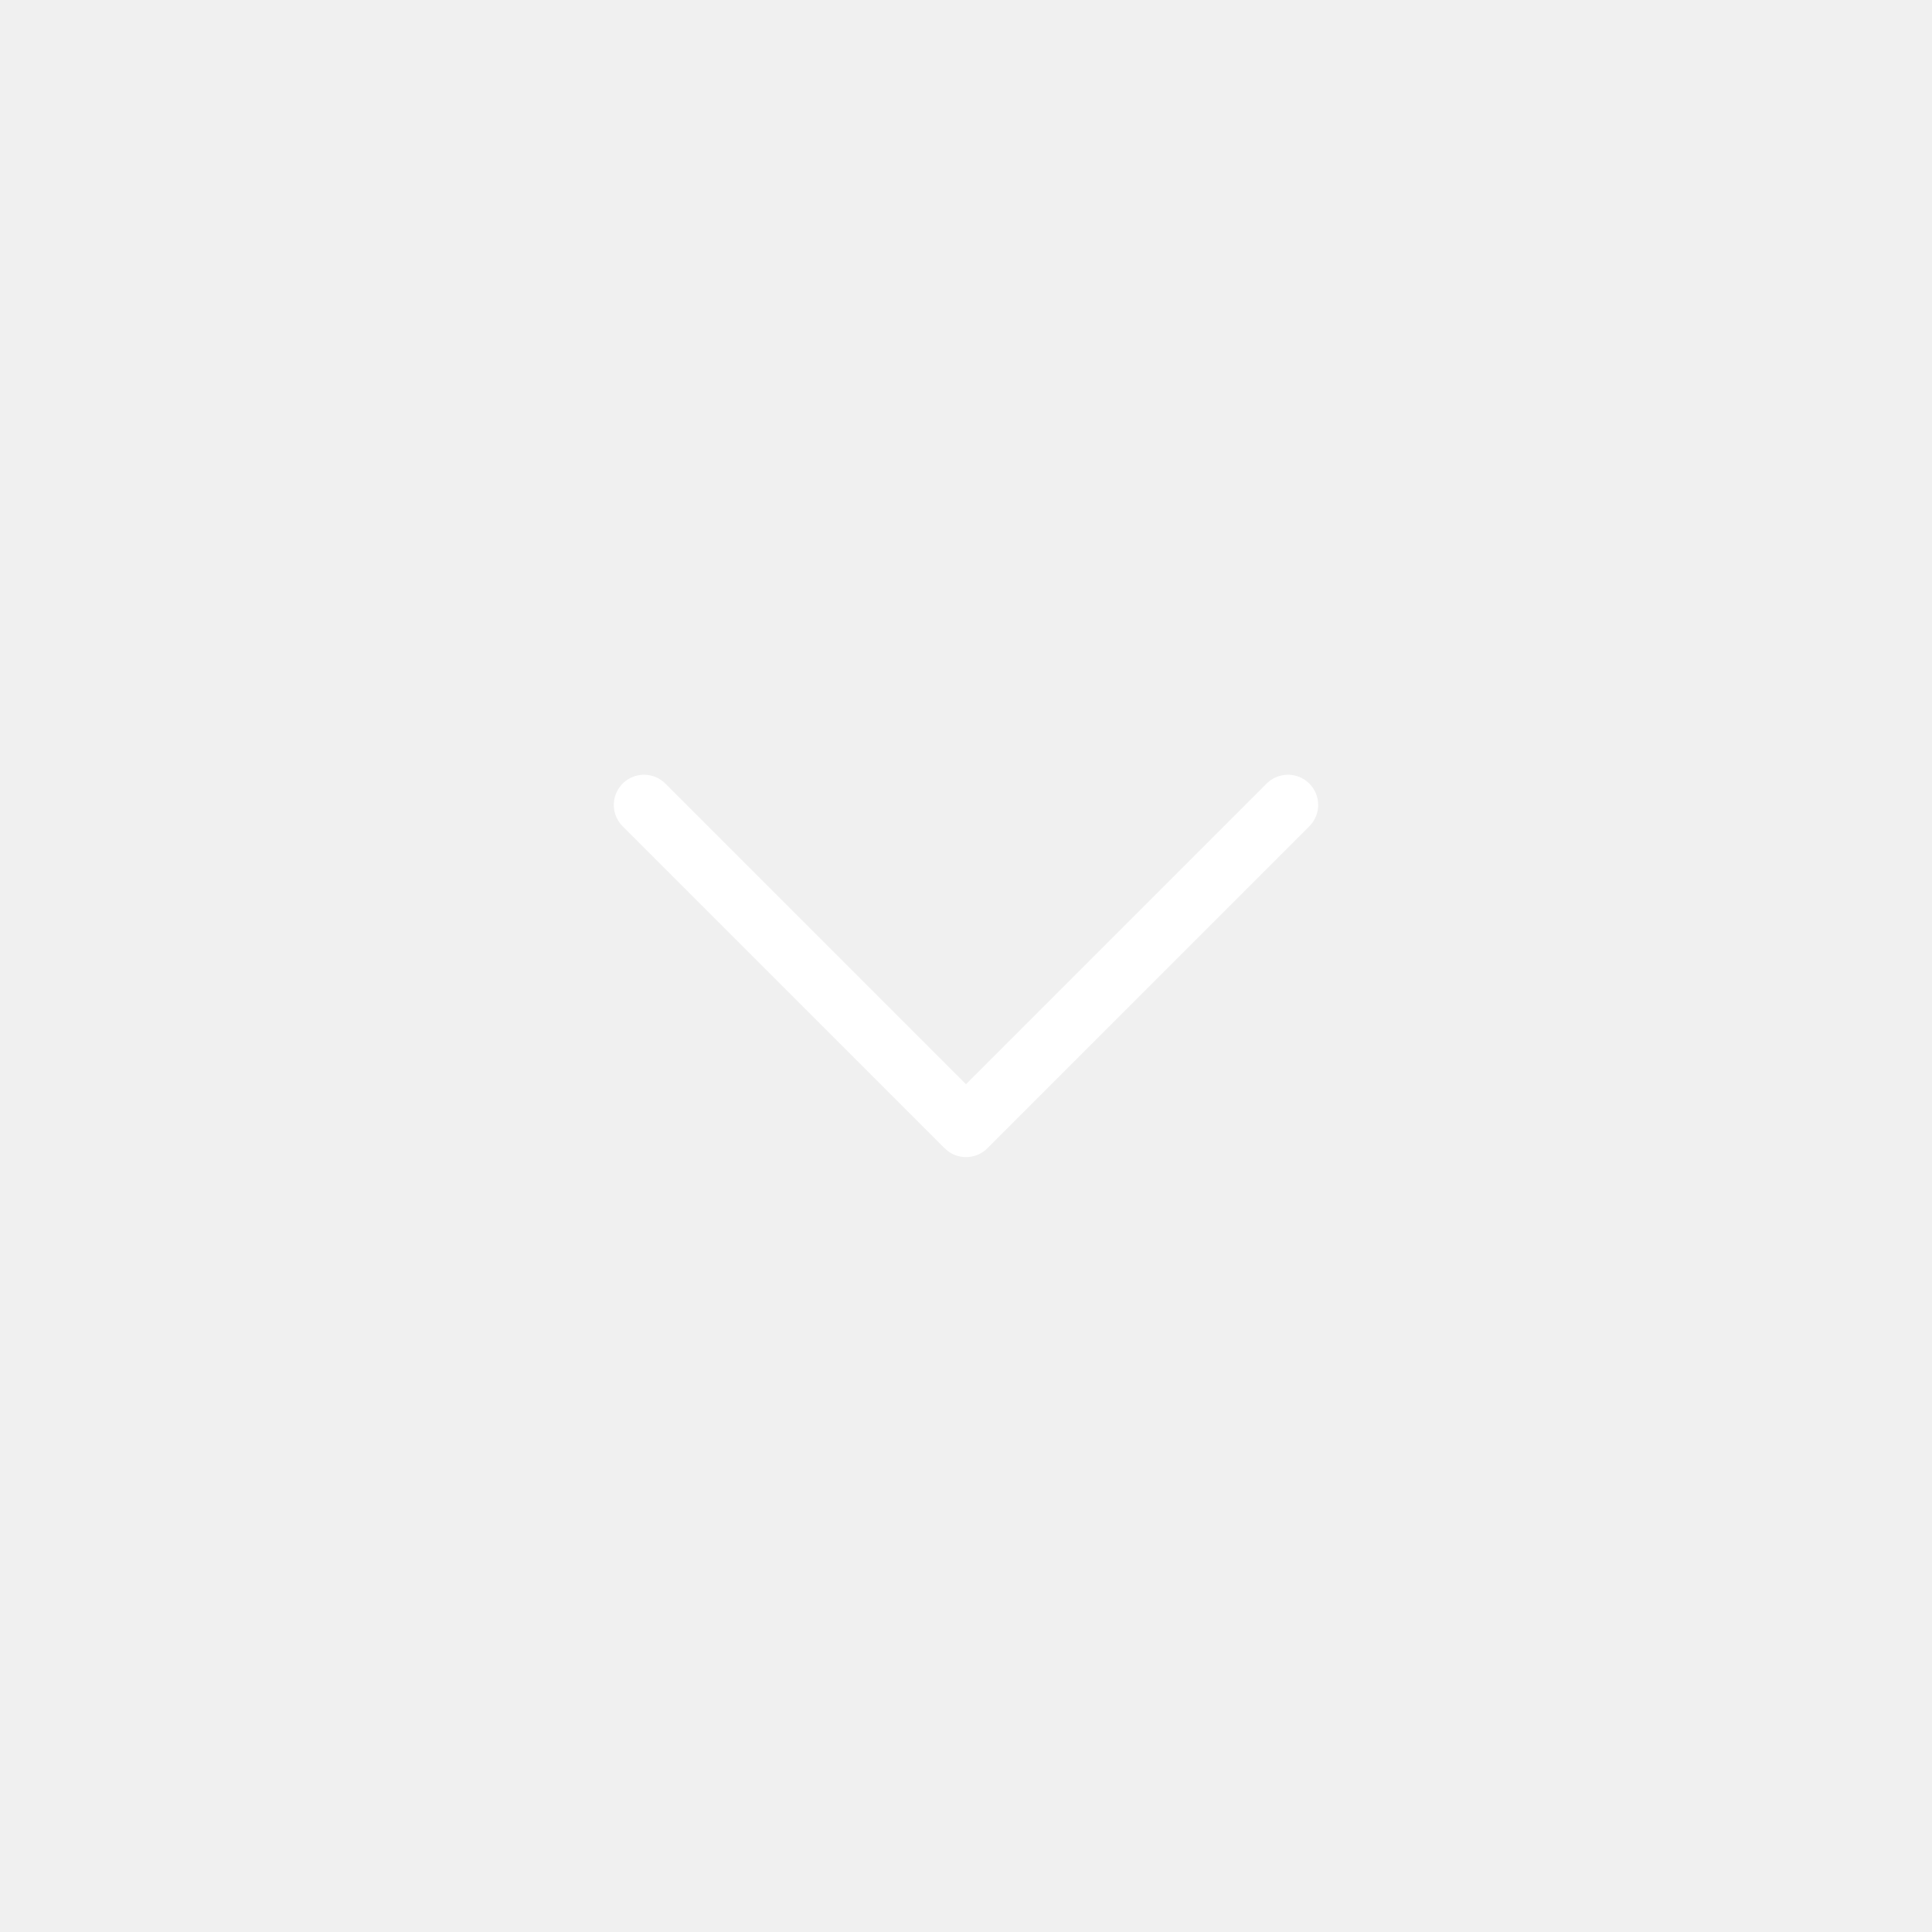
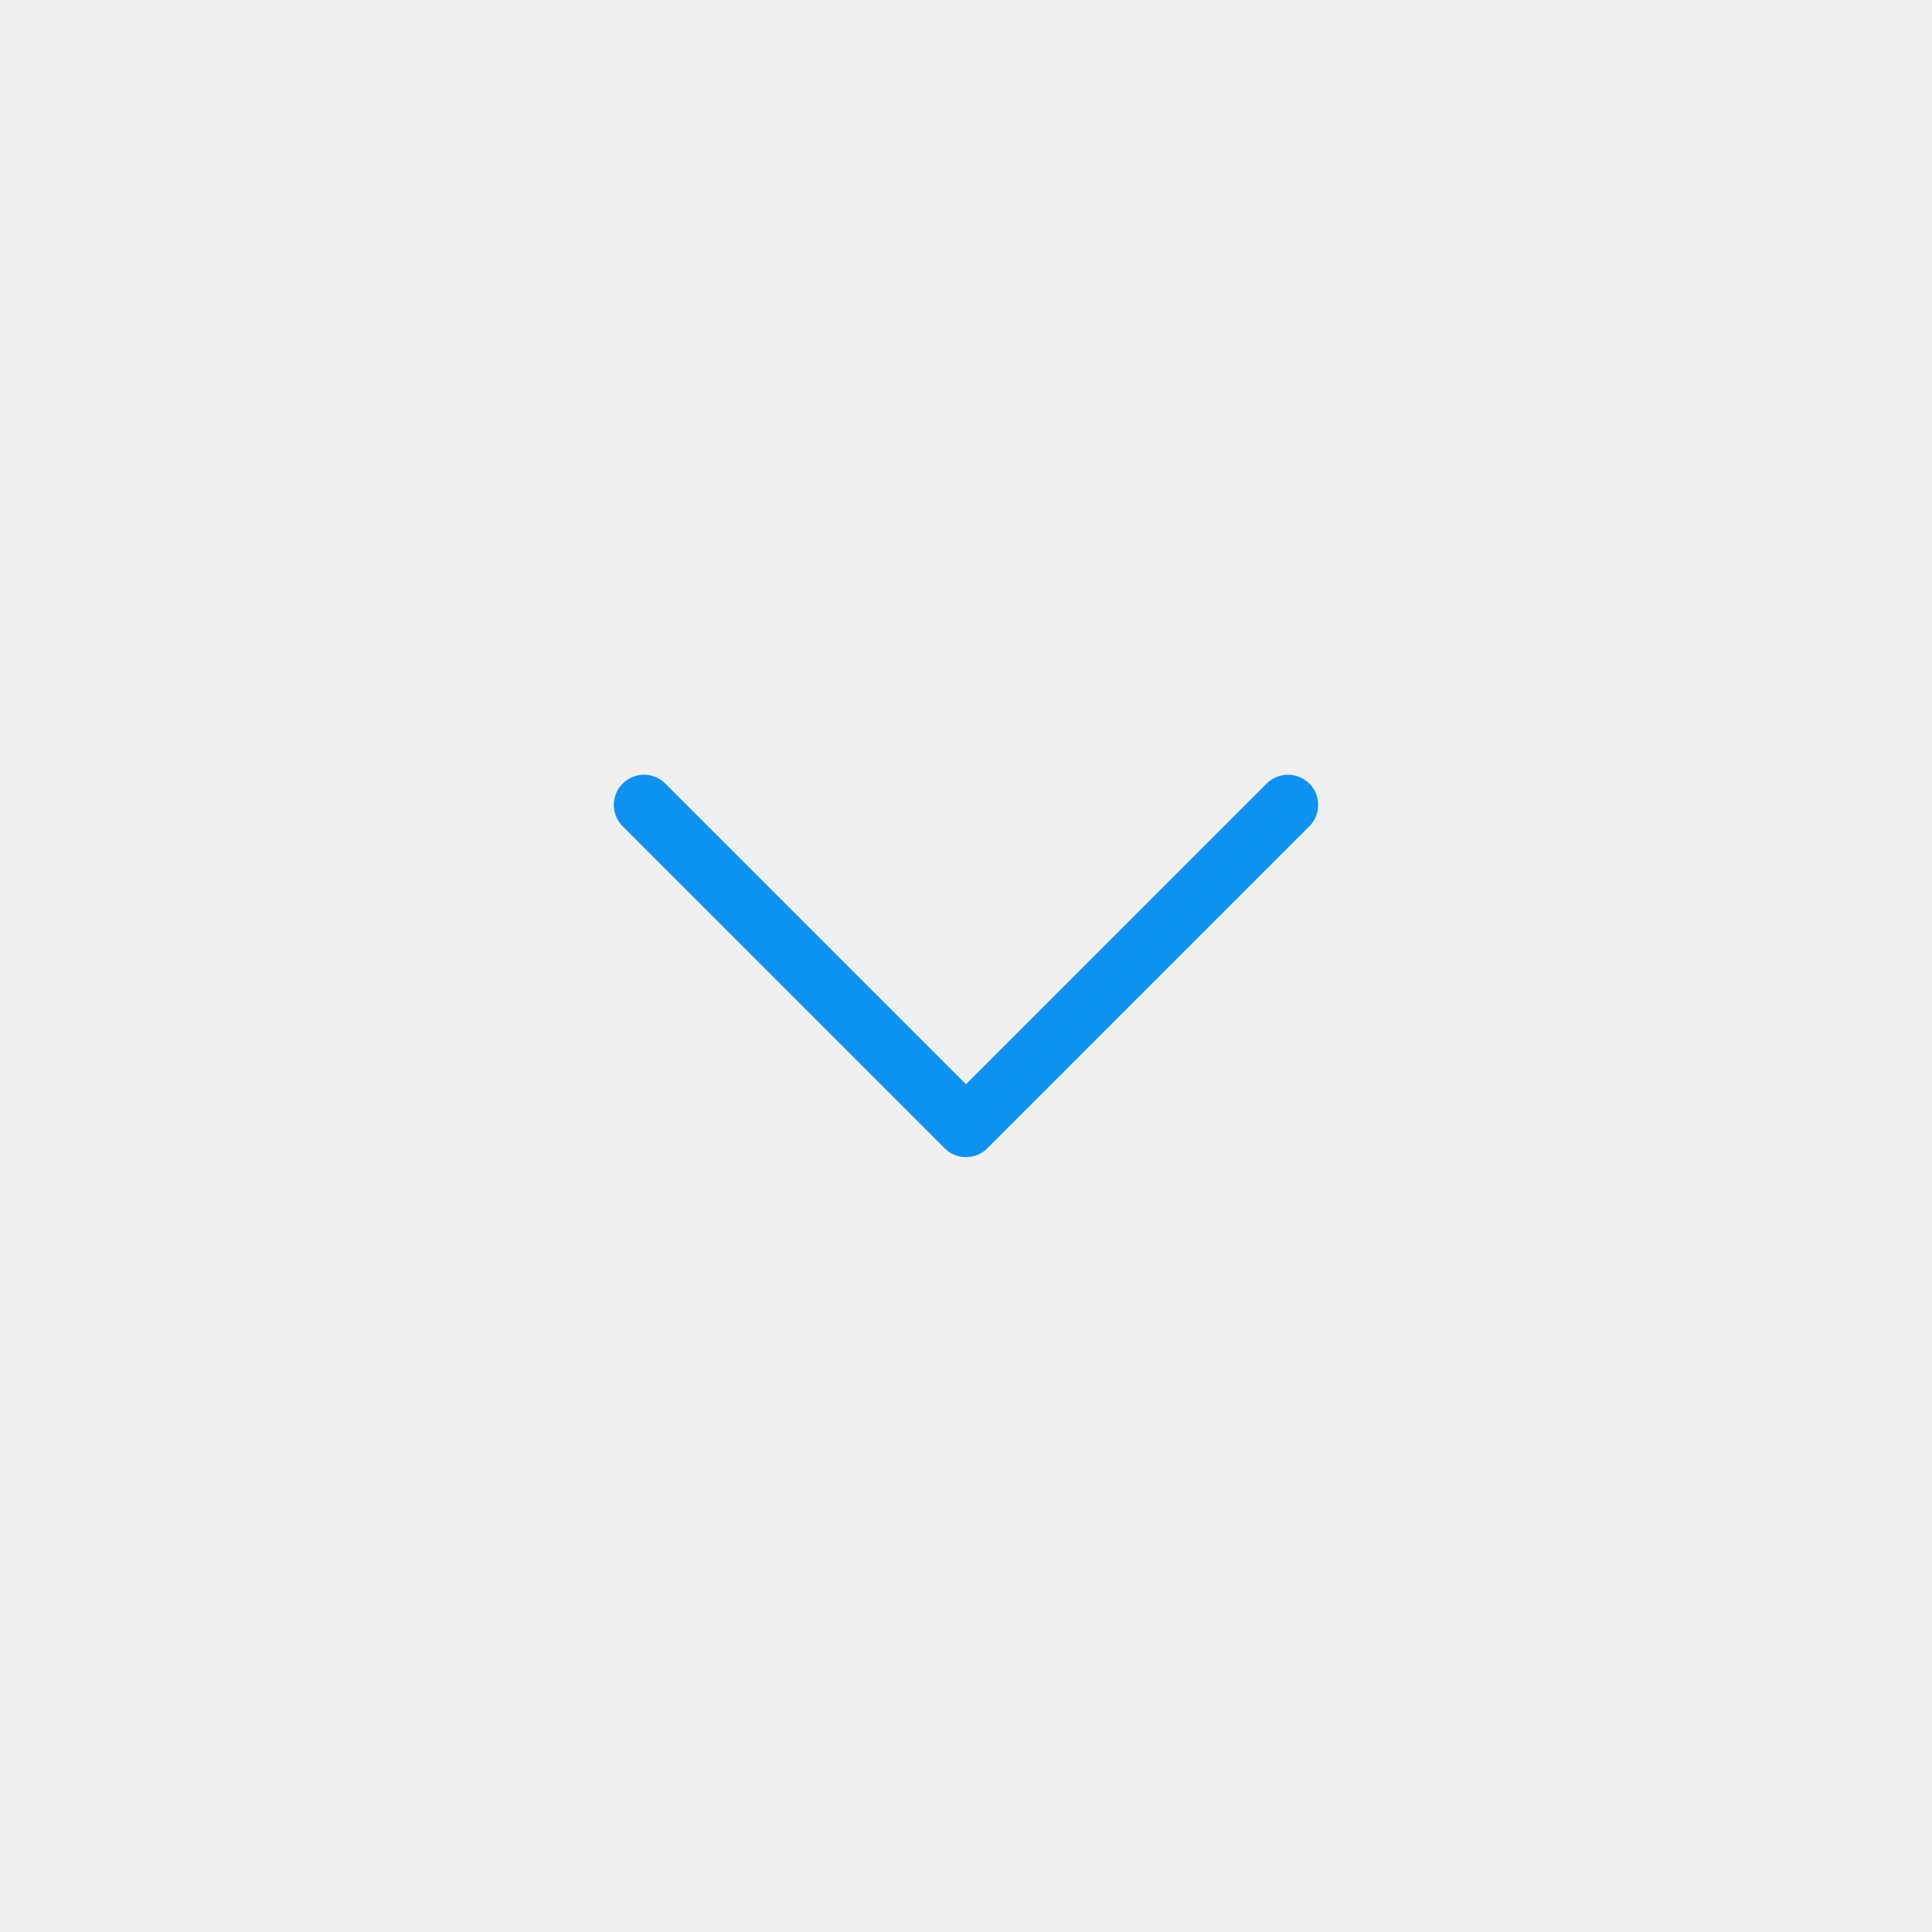
<svg xmlns="http://www.w3.org/2000/svg" width="64" height="64" viewBox="0 0 64 64" fill="none">
-   <g id="Group">
-     <path id="Path" d="M21.333 26.664L32 37.331L42.666 26.664" stroke="white" stroke-width="2" stroke-linecap="round" stroke-linejoin="round" />
-   </g>
+   <path d="M21.333 26.664L32 37.331L42.666 26.664" stroke="#0D92F2" stroke-width="2" stroke-linecap="round" stroke-linejoin="round" />
</svg>
